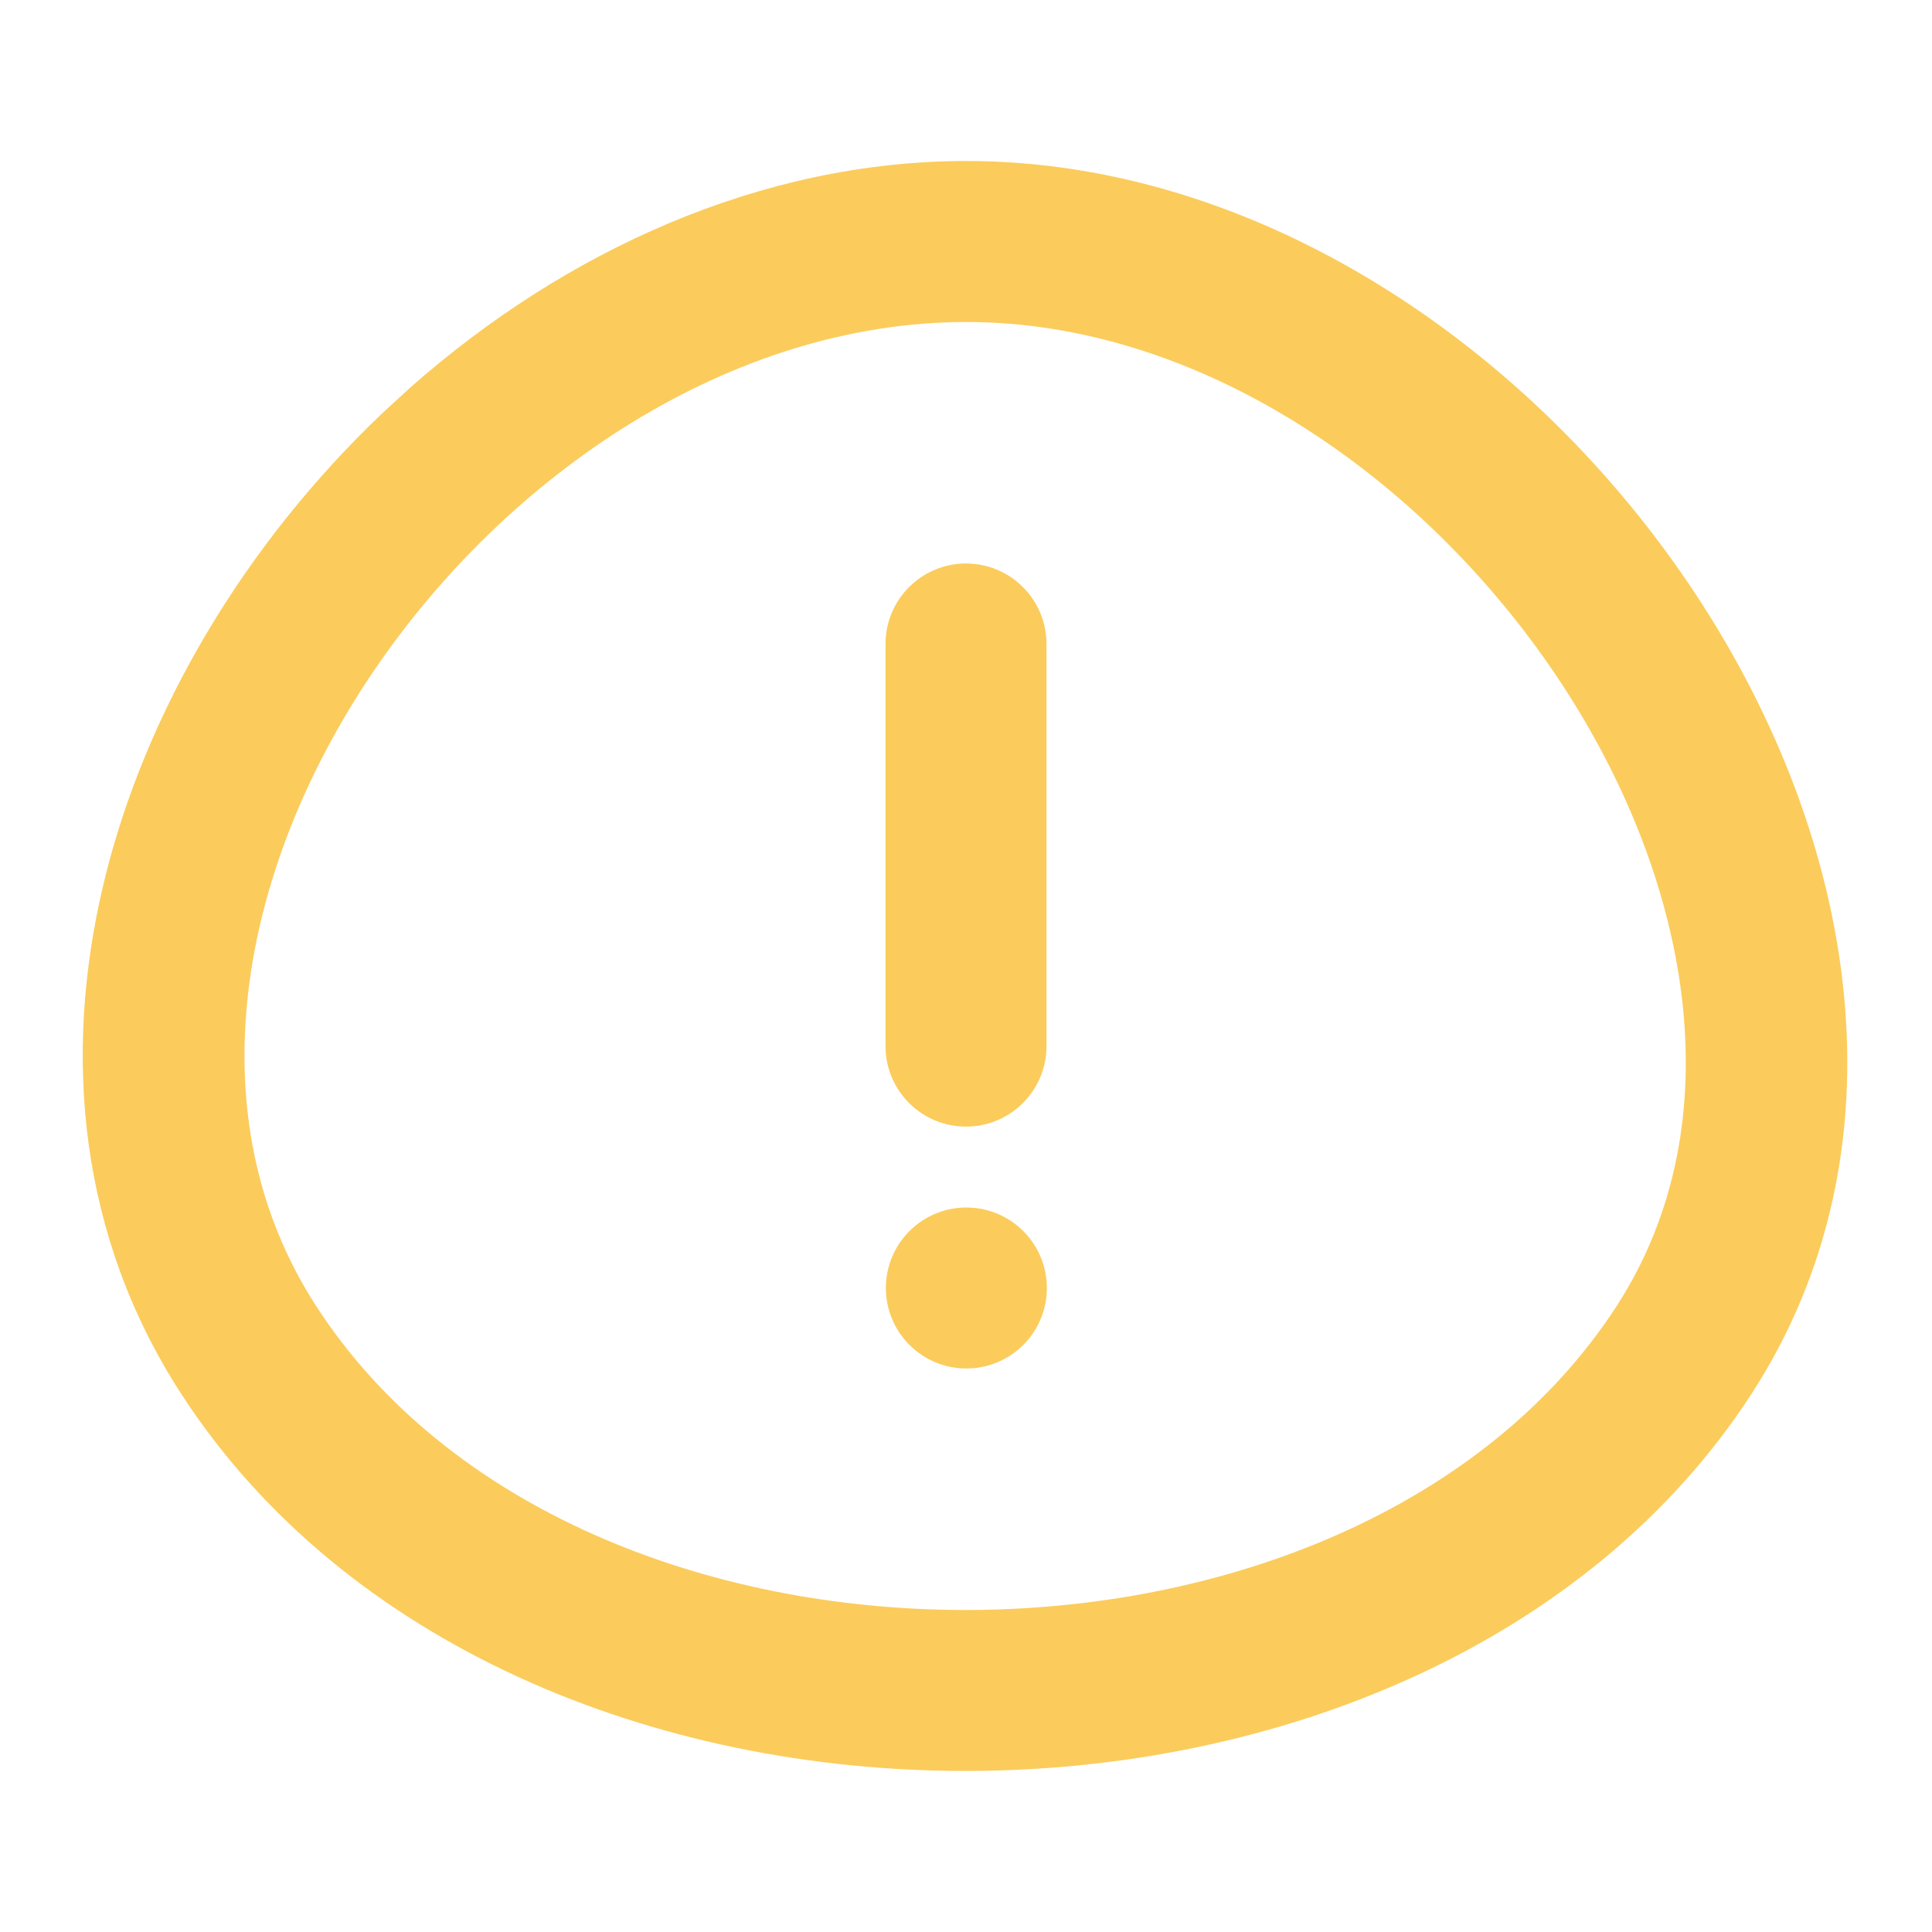
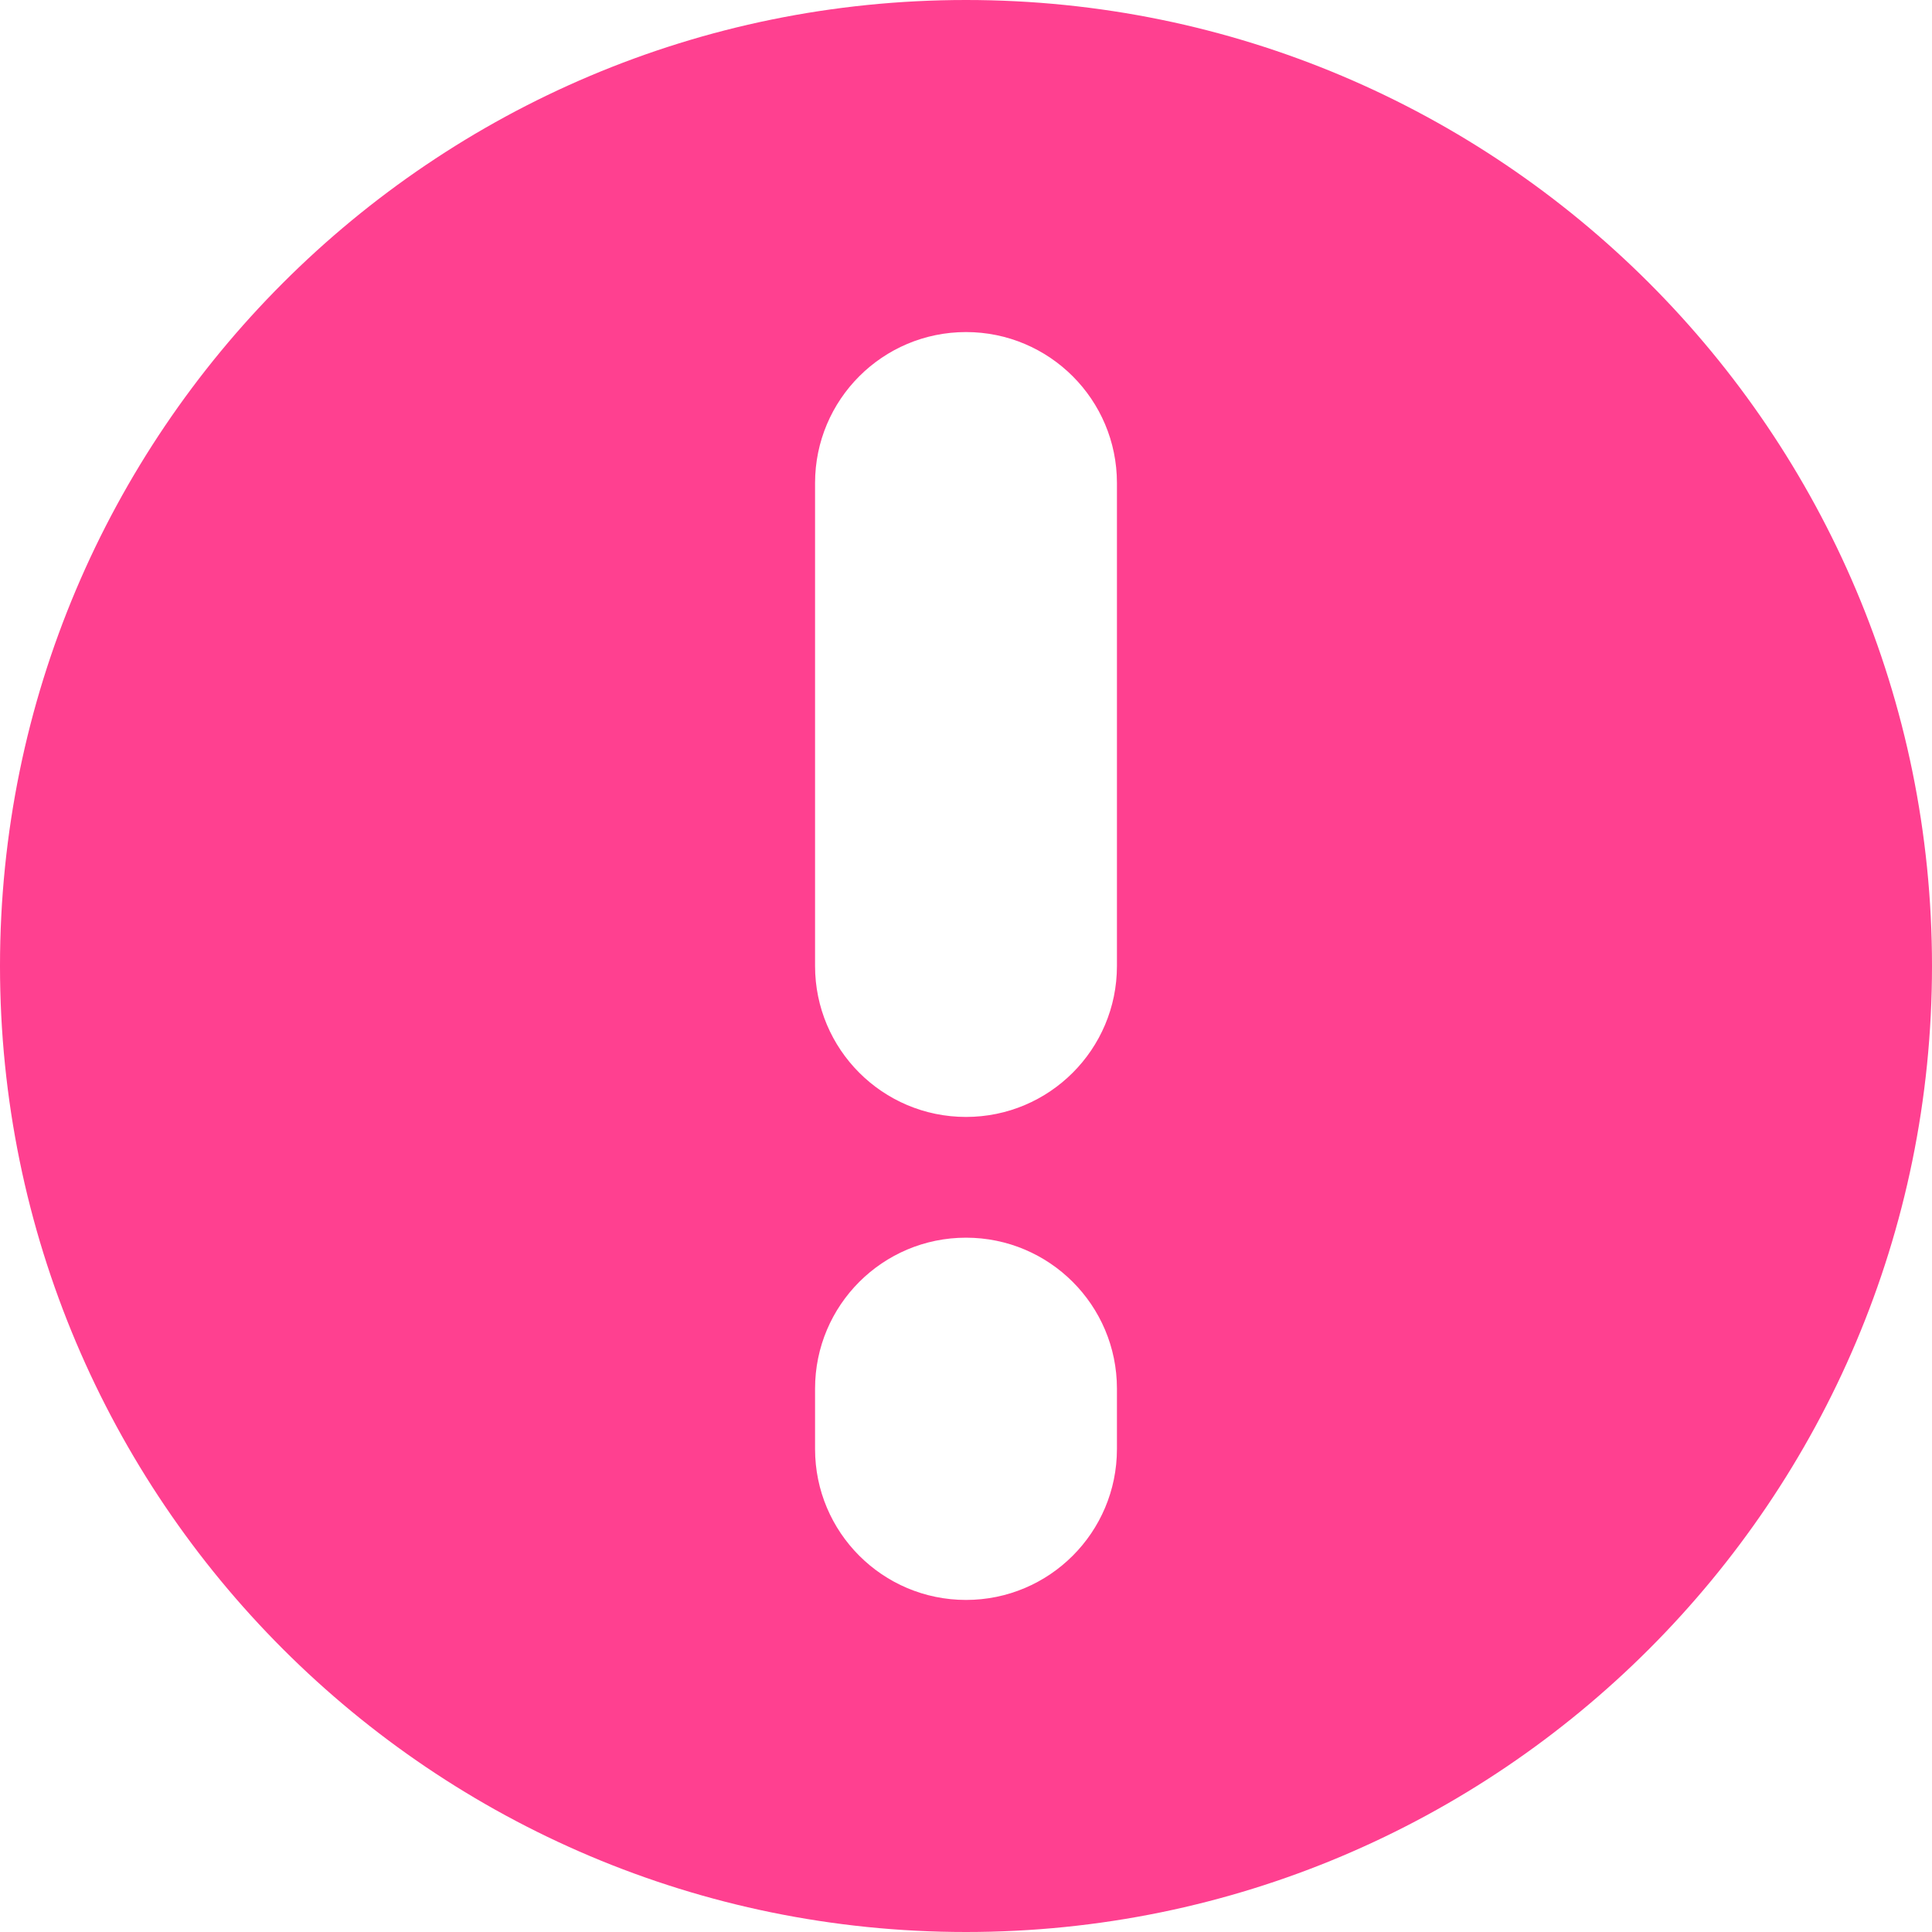
- <svg xmlns="http://www.w3.org/2000/svg" t="1640744245550" class="icon" viewBox="0 0 1024 1024" version="1.1" p-id="9800" width="64" height="64">
-   <path d="M512.213 85.333c309.077 0 583.381 395.179 416.213 653.312-171.861 265.387-658.944 267.947-832.469 0-107.264-165.589-37.717-382.037 106.453-519.424l15.147-13.909C299.947 132.608 403.797 85.333 512.213 85.333z m0 85.333C263.125 170.667 37.547 491.477 167.595 692.267c139.733 215.808 550.827 213.675 689.237 0C984.107 495.701 758.485 170.667 512.213 170.667zM512 640a42.667 42.667 0 1 1 0 85.333 42.667 42.667 0 0 1 0-85.333z m0-341.333a42.667 42.667 0 0 1 42.667 42.667v213.333a42.667 42.667 0 0 1-85.333 0V341.333a42.667 42.667 0 0 1 42.667-42.667z" fill="#FBCC5C" p-id="9801" />
+ <svg xmlns="http://www.w3.org/2000/svg" t="1648029292260" class="icon" viewBox="0 0 1024 1024" version="1.1" p-id="2155" width="64" height="64">
+   <path d="M512 0C229.23 0 0 229.23 0 512s229.23 512 512 512 512-229.23 512-512S794.77 0 512 0z m80 768a80 80 0 0 1-160 0v-32a80 80 0 0 1 160 0v32z m0-256a80 80 0 0 1-160 0V256a80 80 0 0 1 160 0v256z" p-id="2156" fill="#ff4090" />
</svg>
